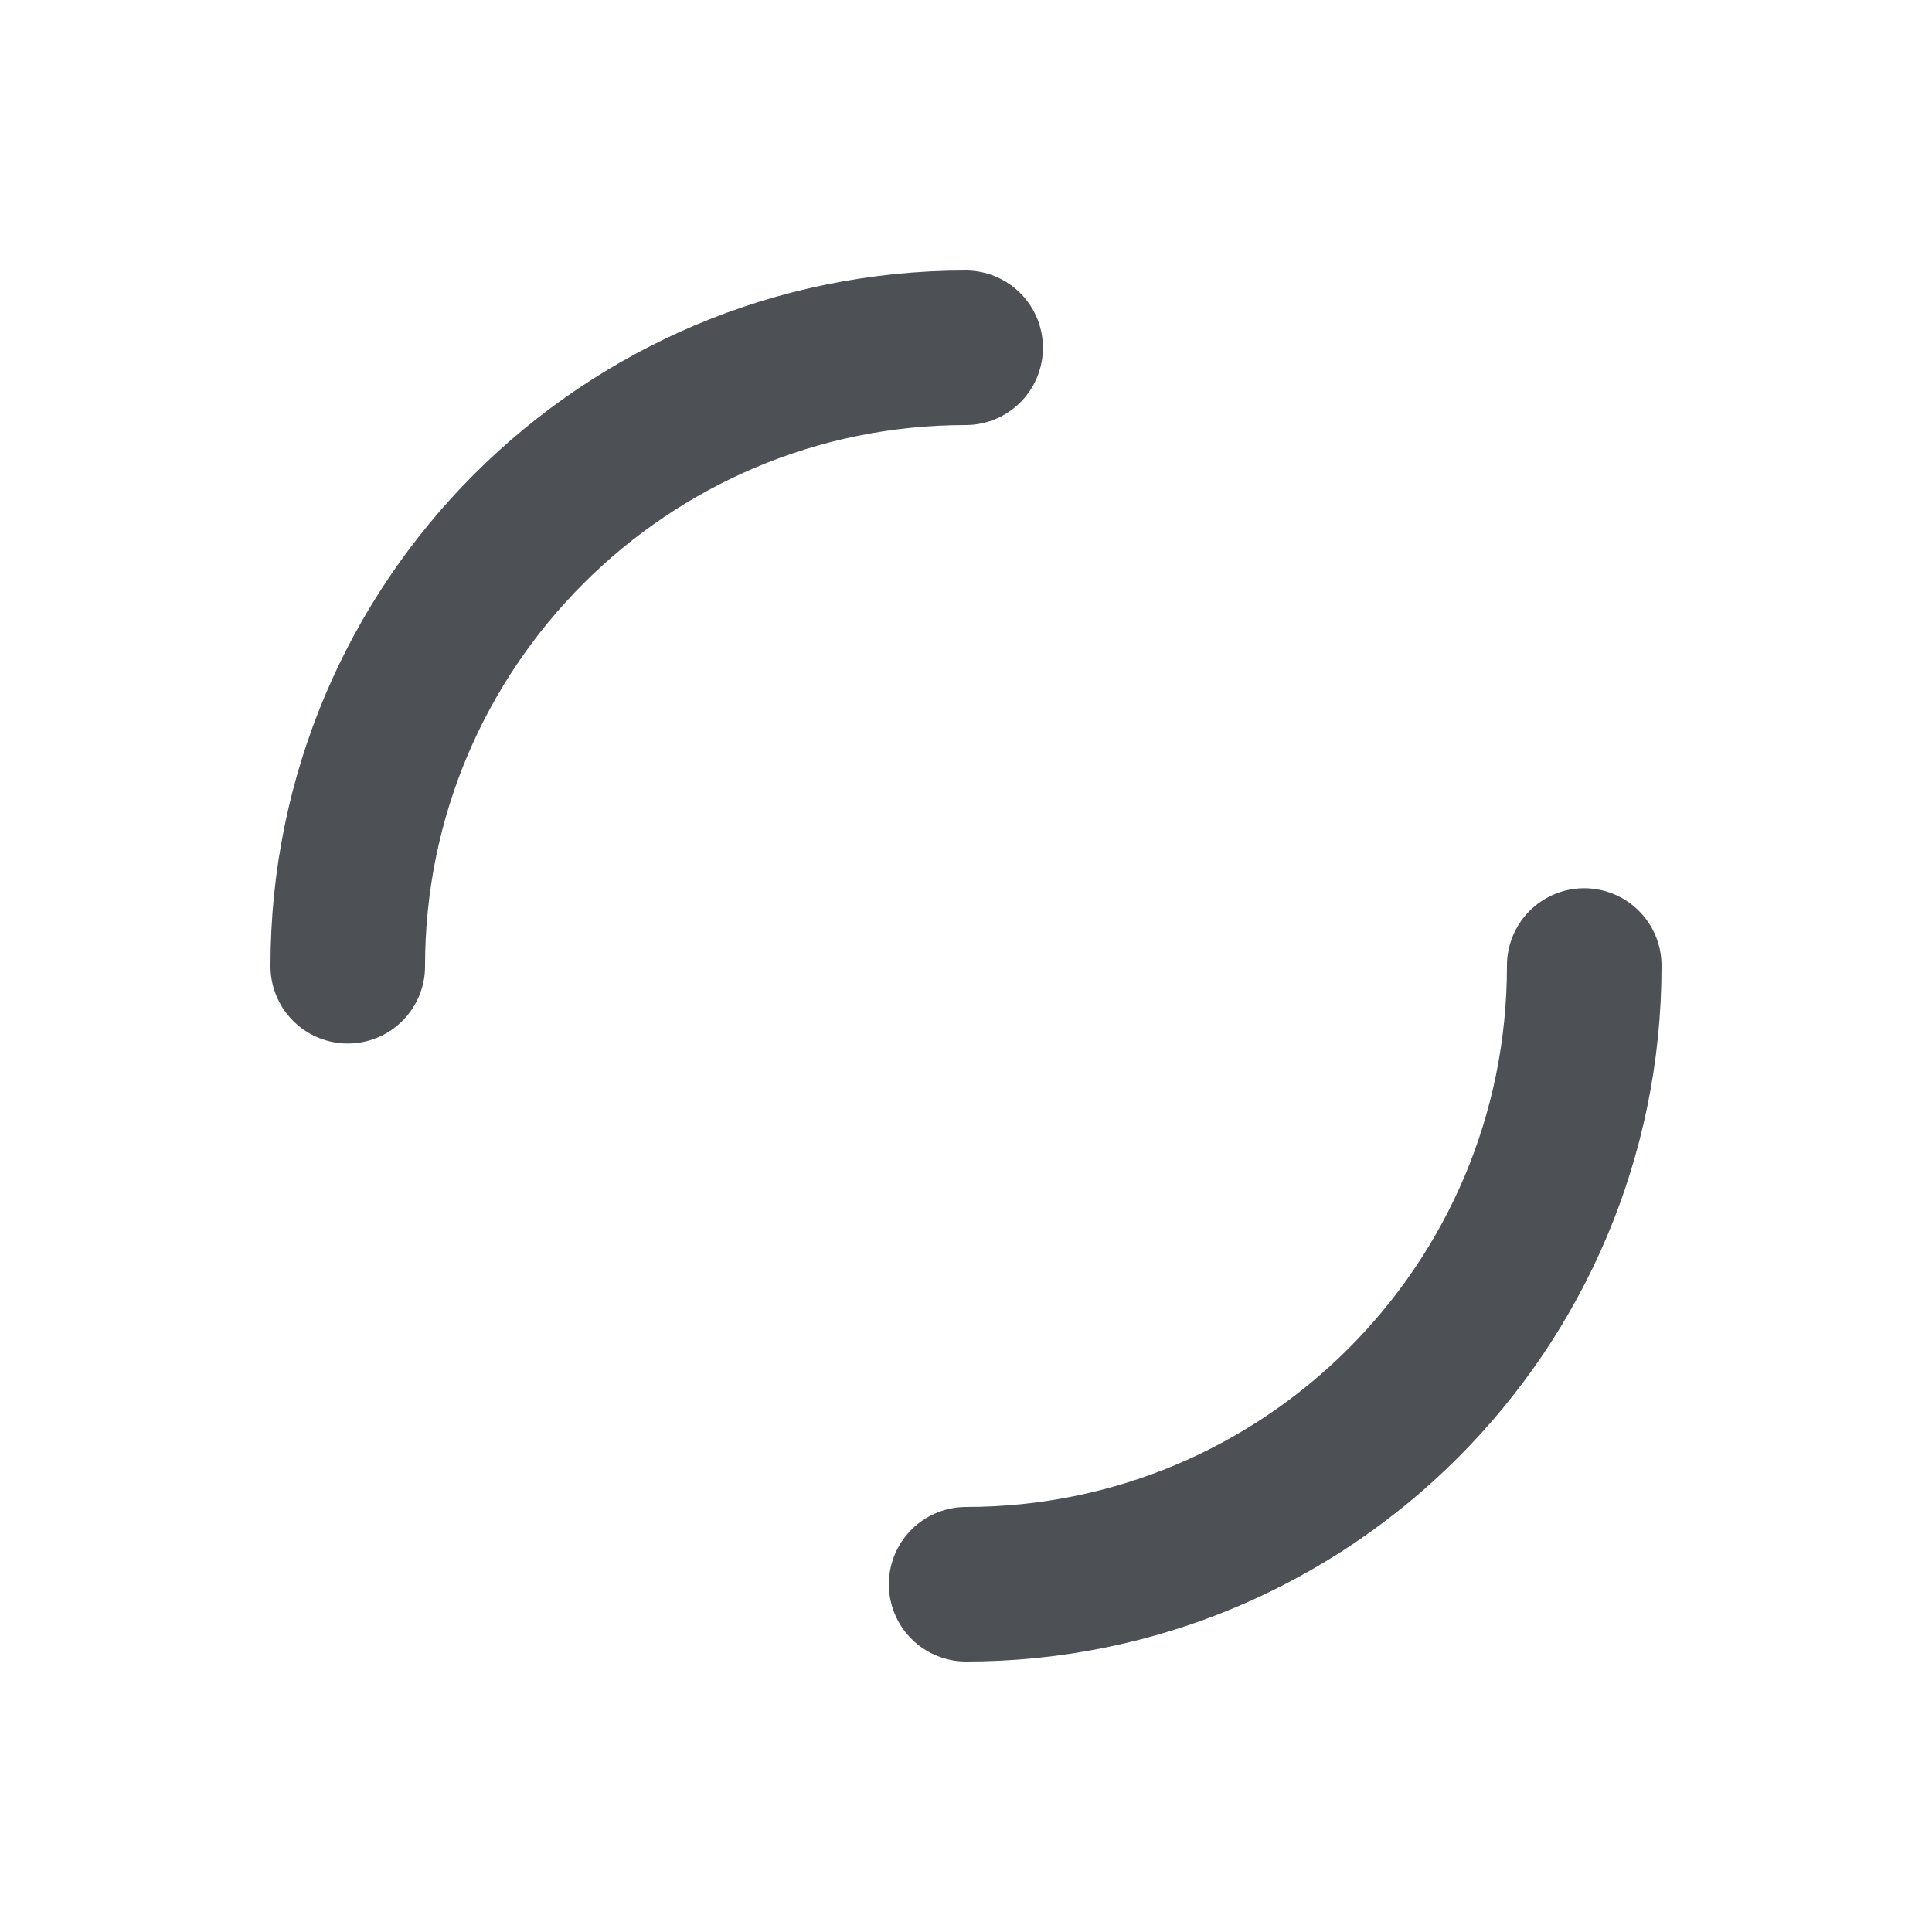
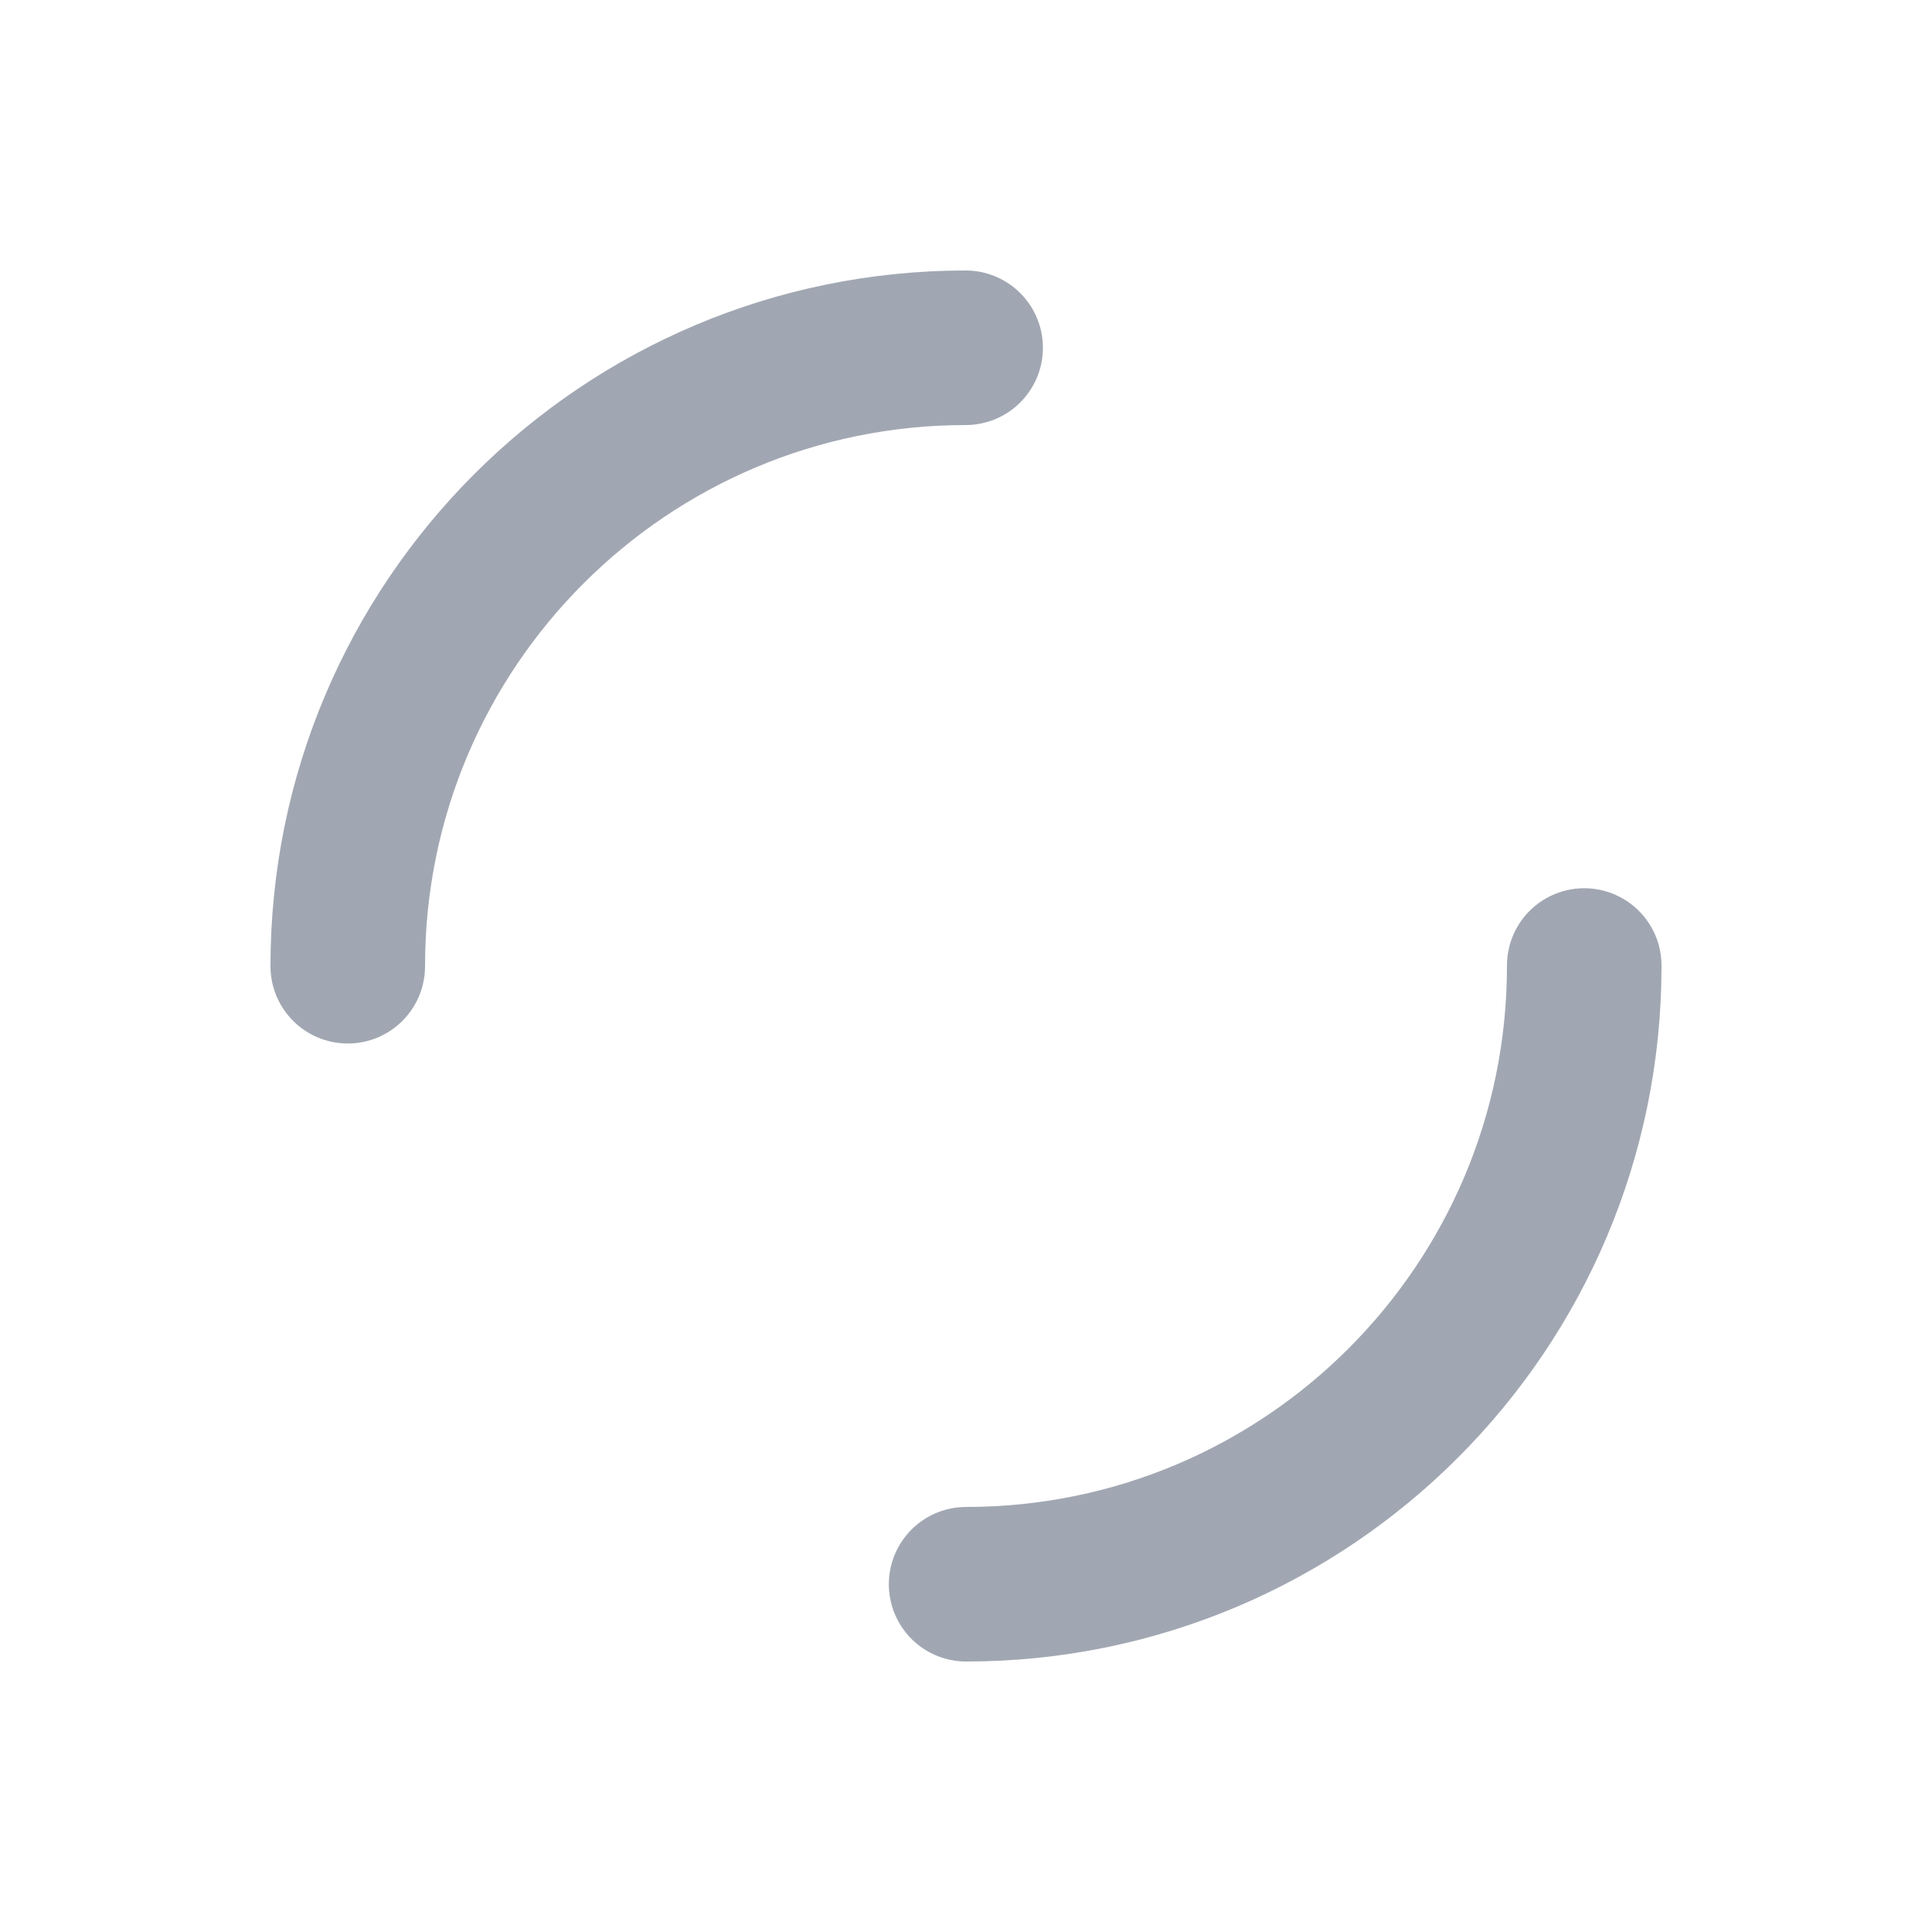
<svg xmlns="http://www.w3.org/2000/svg" style="margin: auto; display: block;" width="100%" height="100%" viewBox="0 0 100 100" preserveAspectRatio="xMidYMid">
-   <circle cx="50" cy="50" r="32" stroke-width="8" stroke="#4d5055" stroke-dasharray="50.265 50.265" fill="none" stroke-linecap="round">
+   <circle cx="50" cy="50" r="32" stroke-width="8" stroke="#a1a7b2" stroke-dasharray="50.265 50.265" fill="none" stroke-linecap="round">
    <animateTransform attributeName="transform" type="rotate" repeatCount="indefinite" dur="1s" keyTimes="0;1" values="0 50 50;360 50 50" />
  </circle>
</svg>
